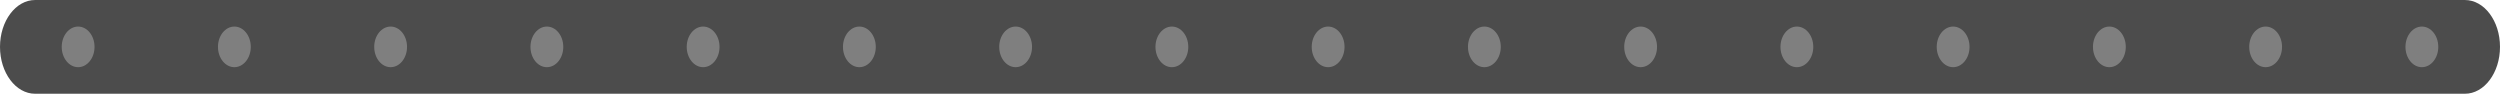
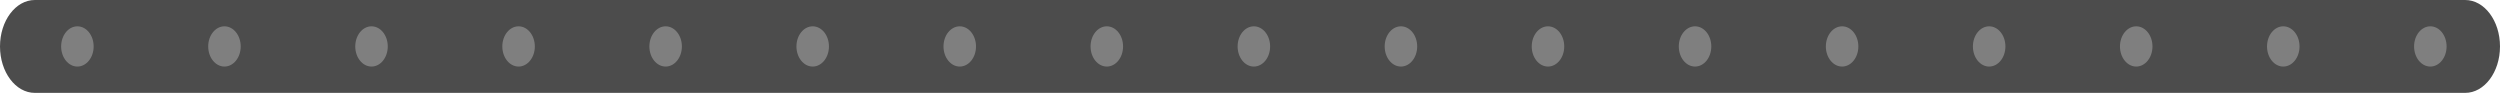
- <svg xmlns="http://www.w3.org/2000/svg" viewBox="0 0 320 12" height="12" width="320" version="1.1">
-   <path d="M 4.5,0 A 4.5,6 0 0 0 0,6 4.5,6 0 0 0 4.5,12 l 311,0 A 4.5,6 0 0 0 320,6 4.5,6 0 0 0 315.5,0 L 4.5,0 Z" style="fill:#4c4c4c;stroke:none;" />
+ <svg xmlns="http://www.w3.org/2000/svg" viewBox="0 0 323 12" height="12" width="323" version="1.1">
+   <path d="M 4.5,0 A 4.5,6 0 0 0 0,6 4.5,6 0 0 0 4.5,12 l 314,0 A 4.5,6 0 0 0 323,6 4.5,6 0 0 0 318.5,0 L 4.5,0 Z" style="fill:#4c4c4c;stroke:none;" />
  <ellipse cx="10" cy="6" rx="2.1" ry="2.6" style="fill:#7f7f7f;stroke:none;" />
-   <ellipse cx="30" cy="6" rx="2.1" ry="2.6" style="fill:#7f7f7f;stroke:none;" />
-   <ellipse cx="50" cy="6" rx="2.1" ry="2.6" style="fill:#7f7f7f;stroke:none;" />
-   <ellipse cx="70" cy="6" rx="2.1" ry="2.6" style="fill:#7f7f7f;stroke:none;" />
-   <ellipse cx="90" cy="6" rx="2.1" ry="2.6" style="fill:#7f7f7f;stroke:none;" />
-   <ellipse cx="110" cy="6" rx="2.1" ry="2.6" style="fill:#7f7f7f;stroke:none;" />
-   <ellipse cx="130" cy="6" rx="2.1" ry="2.6" style="fill:#7f7f7f;stroke:none;" />
-   <ellipse cx="150" cy="6" rx="2.1" ry="2.6" style="fill:#7f7f7f;stroke:none;" />
-   <ellipse cx="170" cy="6" rx="2.1" ry="2.6" style="fill:#7f7f7f;stroke:none;" />
-   <ellipse cx="190" cy="6" rx="2.1" ry="2.6" style="fill:#7f7f7f;stroke:none;" />
-   <ellipse cx="210" cy="6" rx="2.1" ry="2.6" style="fill:#7f7f7f;stroke:none;" />
-   <ellipse cx="230" cy="6" rx="2.1" ry="2.6" style="fill:#7f7f7f;stroke:none;" />
-   <ellipse cx="250" cy="6" rx="2.1" ry="2.6" style="fill:#7f7f7f;stroke:none;" />
-   <ellipse cx="270" cy="6" rx="2.1" ry="2.6" style="fill:#7f7f7f;stroke:none;" />
-   <ellipse cx="290" cy="6" rx="2.1" ry="2.6" style="fill:#7f7f7f;stroke:none;" />
-   <ellipse cx="310" cy="6" rx="2.1" ry="2.6" style="fill:#7f7f7f;stroke:none;" />
+   <ellipse cx="29" cy="6" rx="2.1" ry="2.6" style="fill:#7f7f7f;stroke:none;" />
+   <ellipse cx="48" cy="6" rx="2.1" ry="2.6" style="fill:#7f7f7f;stroke:none;" />
+   <ellipse cx="67" cy="6" rx="2.1" ry="2.6" style="fill:#7f7f7f;stroke:none;" />
+   <ellipse cx="86" cy="6" rx="2.1" ry="2.6" style="fill:#7f7f7f;stroke:none;" />
+   <ellipse cx="105" cy="6" rx="2.1" ry="2.6" style="fill:#7f7f7f;stroke:none;" />
+   <ellipse cx="124" cy="6" rx="2.1" ry="2.6" style="fill:#7f7f7f;stroke:none;" />
+   <ellipse cx="143" cy="6" rx="2.1" ry="2.6" style="fill:#7f7f7f;stroke:none;" />
+   <ellipse cx="162" cy="6" rx="2.1" ry="2.6" style="fill:#7f7f7f;stroke:none;" />
+   <ellipse cx="181" cy="6" rx="2.1" ry="2.6" style="fill:#7f7f7f;stroke:none;" />
+   <ellipse cx="200" cy="6" rx="2.1" ry="2.6" style="fill:#7f7f7f;stroke:none;" />
+   <ellipse cx="219" cy="6" rx="2.1" ry="2.6" style="fill:#7f7f7f;stroke:none;" />
+   <ellipse cx="238" cy="6" rx="2.1" ry="2.6" style="fill:#7f7f7f;stroke:none;" />
+   <ellipse cx="257" cy="6" rx="2.1" ry="2.6" style="fill:#7f7f7f;stroke:none;" />
+   <ellipse cx="276" cy="6" rx="2.1" ry="2.6" style="fill:#7f7f7f;stroke:none;" />
+   <ellipse cx="295" cy="6" rx="2.1" ry="2.6" style="fill:#7f7f7f;stroke:none;" />
+   <ellipse cx="314" cy="6" rx="2.1" ry="2.6" style="fill:#7f7f7f;stroke:none;" />
</svg>
